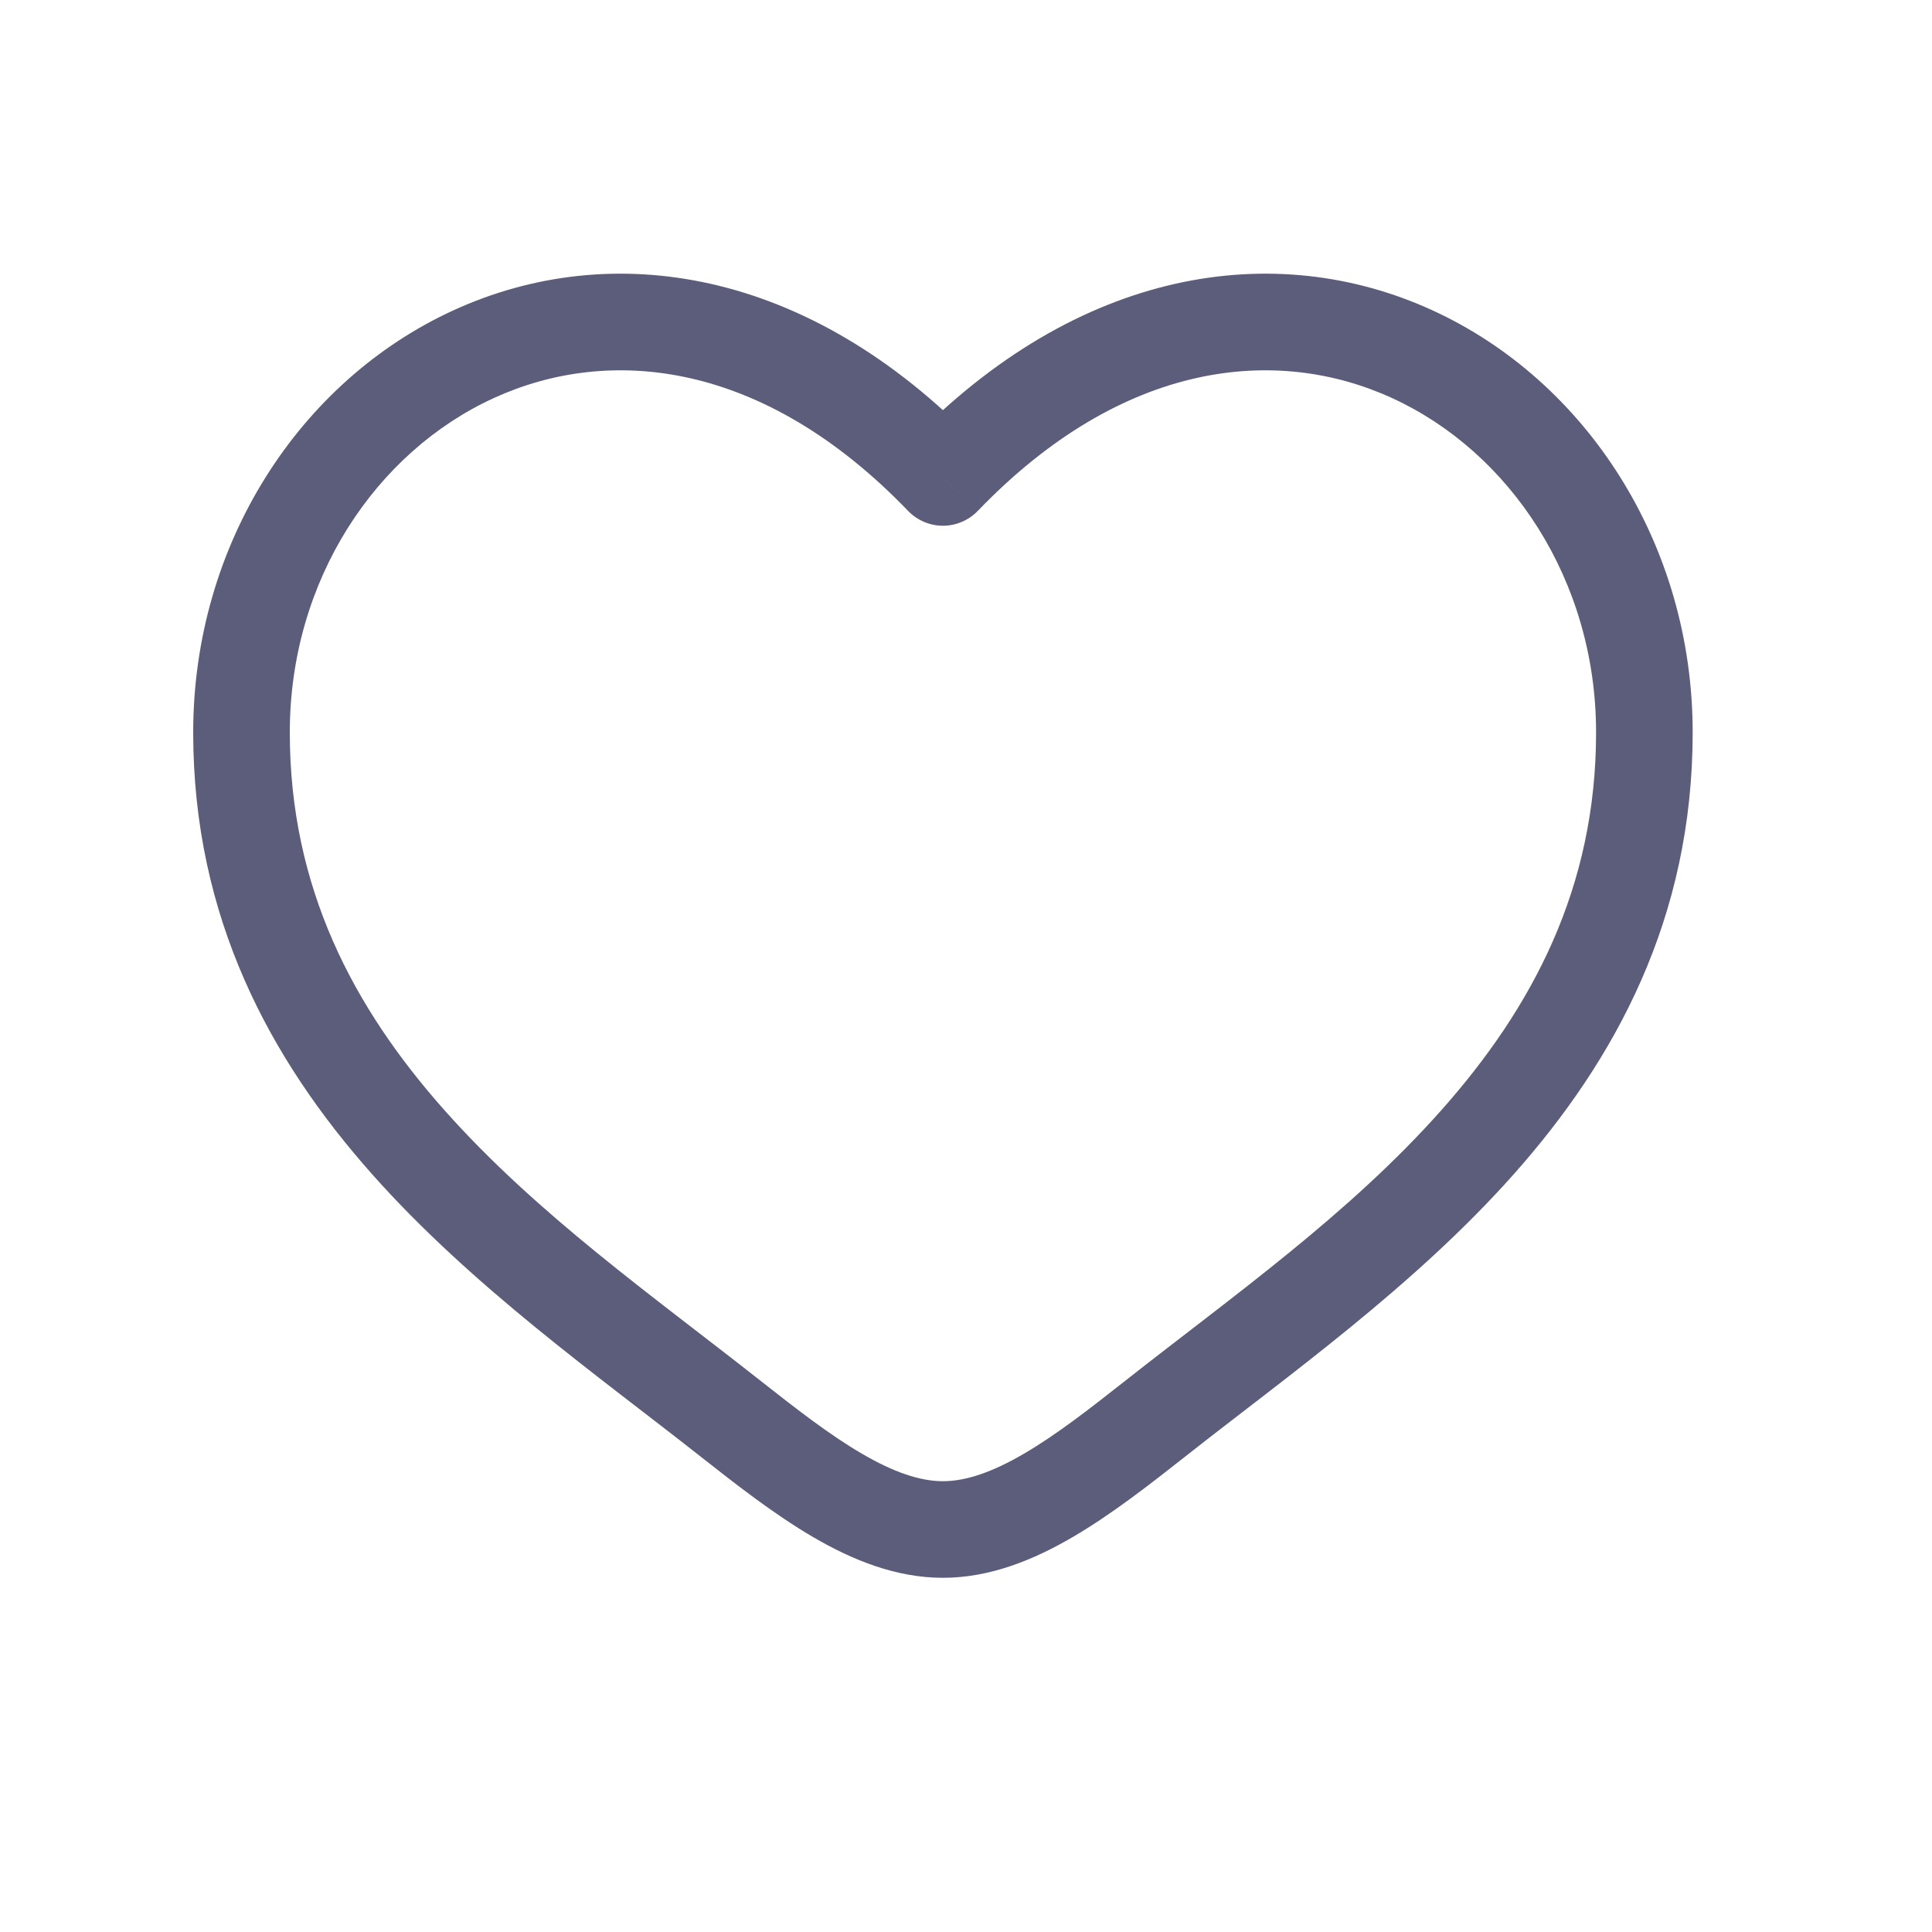
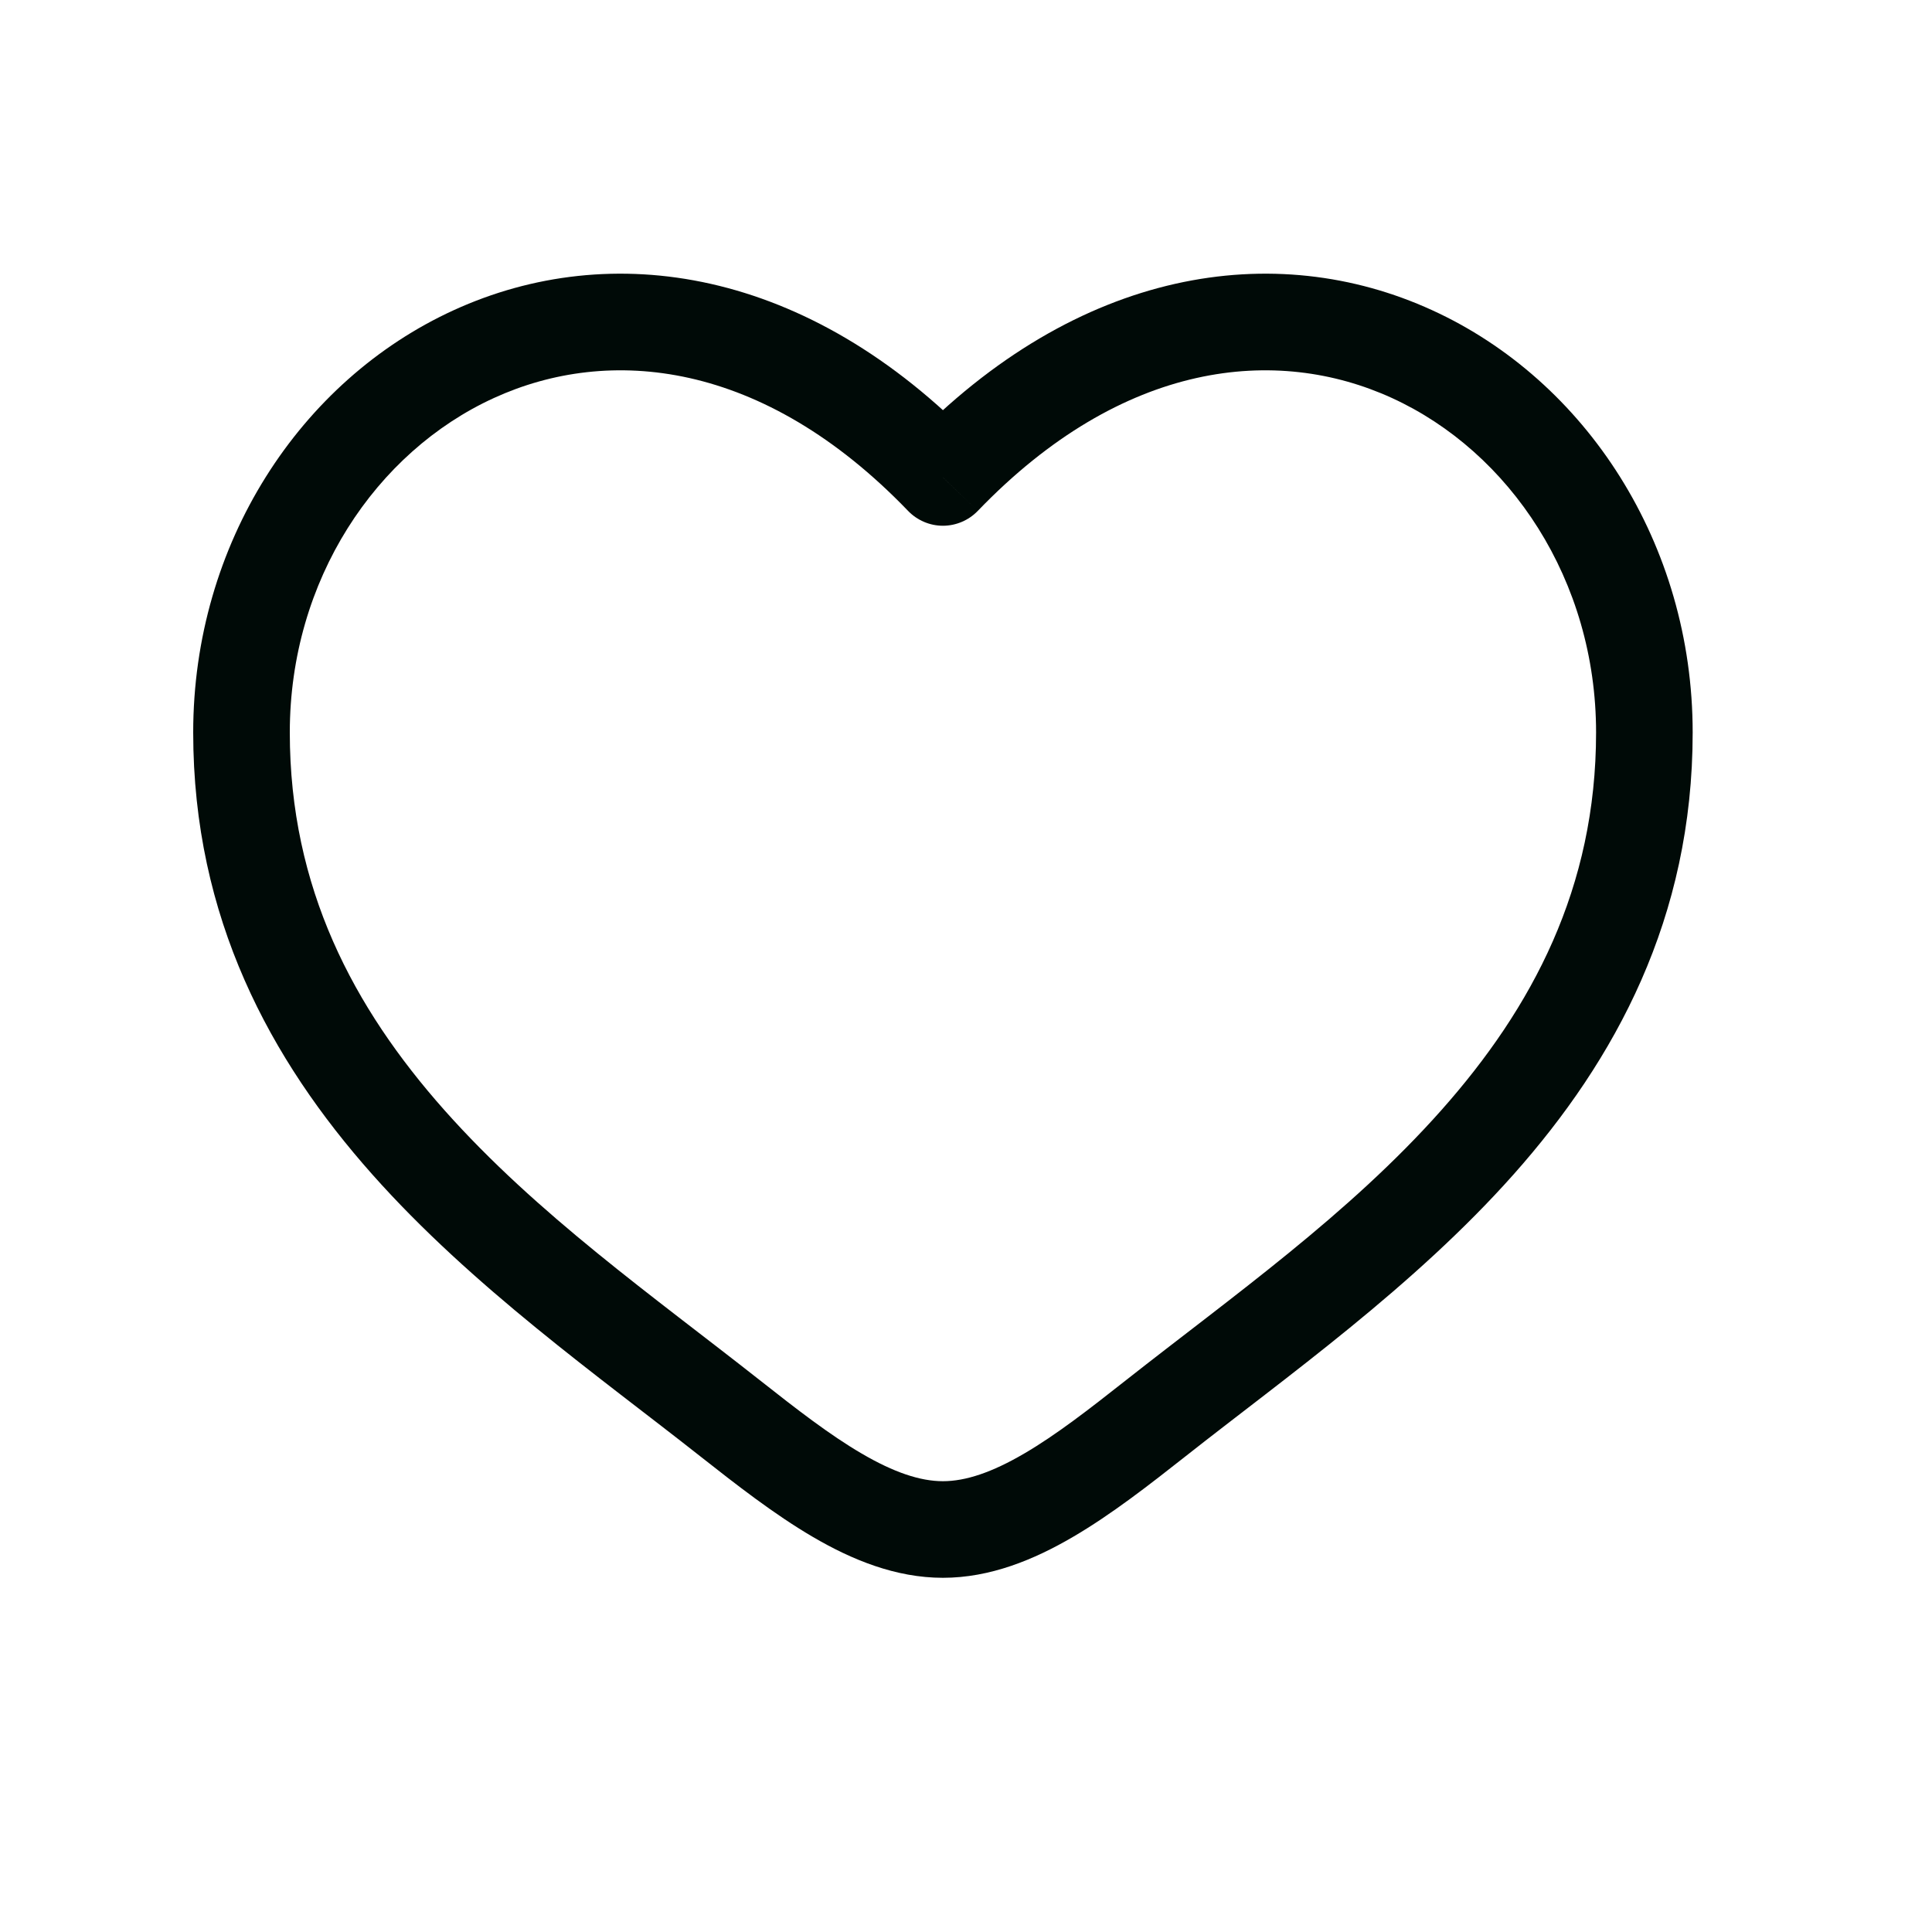
<svg xmlns="http://www.w3.org/2000/svg" width="24" height="24" viewBox="0 0 24 24" fill="none">
-   <path d="M9.066 17.615L8.694 18.087V18.087L9.066 17.615ZM11.713 5.931L11.281 6.347C11.394 6.464 11.55 6.531 11.713 6.531C11.876 6.531 12.033 6.464 12.146 6.347L11.713 5.931ZM14.361 17.615L13.989 17.144L14.361 17.615ZM9.437 17.144C8.12 16.106 6.67 15.085 5.52 13.79C4.391 12.518 3.6 11.03 3.6 9.099H2.4C2.4 11.405 3.36 13.165 4.623 14.587C5.865 15.986 7.448 17.104 8.694 18.087L9.437 17.144ZM3.6 9.099C3.6 7.205 4.67 5.614 6.136 4.944C7.563 4.291 9.474 4.469 11.281 6.347L12.146 5.515C10.032 3.318 7.586 2.962 5.637 3.853C3.726 4.726 2.4 6.756 2.4 9.099H3.6ZM8.694 18.087C9.141 18.439 9.618 18.812 10.099 19.093C10.581 19.375 11.125 19.6 11.713 19.6V18.4C11.43 18.4 11.103 18.29 10.705 18.057C10.307 17.825 9.895 17.505 9.437 17.144L8.694 18.087ZM14.732 18.087C15.978 17.104 17.561 15.986 18.804 14.587C20.067 13.165 21.027 11.405 21.027 9.099H19.827C19.827 11.03 19.035 12.518 17.906 13.79C16.757 15.085 15.307 16.106 13.989 17.144L14.732 18.087ZM21.027 9.099C21.027 6.756 19.701 4.726 17.79 3.853C15.841 2.962 13.395 3.318 11.281 5.515L12.146 6.347C13.952 4.469 15.863 4.291 17.291 4.944C18.756 5.614 19.827 7.205 19.827 9.099H21.027ZM13.989 17.144C13.531 17.505 13.12 17.825 12.722 18.057C12.324 18.29 11.997 18.4 11.713 18.4V19.6C12.301 19.6 12.845 19.375 13.327 19.093C13.809 18.812 14.285 18.439 14.732 18.087L13.989 17.144Z" fill="#5C5C7B" />
+   <path d="M9.066 17.615L8.694 18.087V18.087L9.066 17.615ZM11.713 5.931L11.281 6.347C11.394 6.464 11.55 6.531 11.713 6.531C11.876 6.531 12.033 6.464 12.146 6.347L11.713 5.931ZM14.361 17.615L13.989 17.144L14.361 17.615ZM9.437 17.144C8.12 16.106 6.67 15.085 5.52 13.79C4.391 12.518 3.6 11.03 3.6 9.099H2.4C2.4 11.405 3.36 13.165 4.623 14.587C5.865 15.986 7.448 17.104 8.694 18.087L9.437 17.144ZM3.6 9.099C3.6 7.205 4.67 5.614 6.136 4.944C7.563 4.291 9.474 4.469 11.281 6.347L12.146 5.515C10.032 3.318 7.586 2.962 5.637 3.853C3.726 4.726 2.4 6.756 2.4 9.099H3.6ZM8.694 18.087C9.141 18.439 9.618 18.812 10.099 19.093C10.581 19.375 11.125 19.6 11.713 19.6V18.4C11.43 18.4 11.103 18.29 10.705 18.057C10.307 17.825 9.895 17.505 9.437 17.144L8.694 18.087ZM14.732 18.087C15.978 17.104 17.561 15.986 18.804 14.587C20.067 13.165 21.027 11.405 21.027 9.099H19.827C19.827 11.03 19.035 12.518 17.906 13.79C16.757 15.085 15.307 16.106 13.989 17.144L14.732 18.087ZM21.027 9.099C21.027 6.756 19.701 4.726 17.79 3.853C15.841 2.962 13.395 3.318 11.281 5.515L12.146 6.347C13.952 4.469 15.863 4.291 17.291 4.944C18.756 5.614 19.827 7.205 19.827 9.099H21.027ZM13.989 17.144C13.531 17.505 13.12 17.825 12.722 18.057C12.324 18.29 11.997 18.4 11.713 18.4V19.6C12.301 19.6 12.845 19.375 13.327 19.093C13.809 18.812 14.285 18.439 14.732 18.087L13.989 17.144Z" fill="#000A07" />
</svg>
